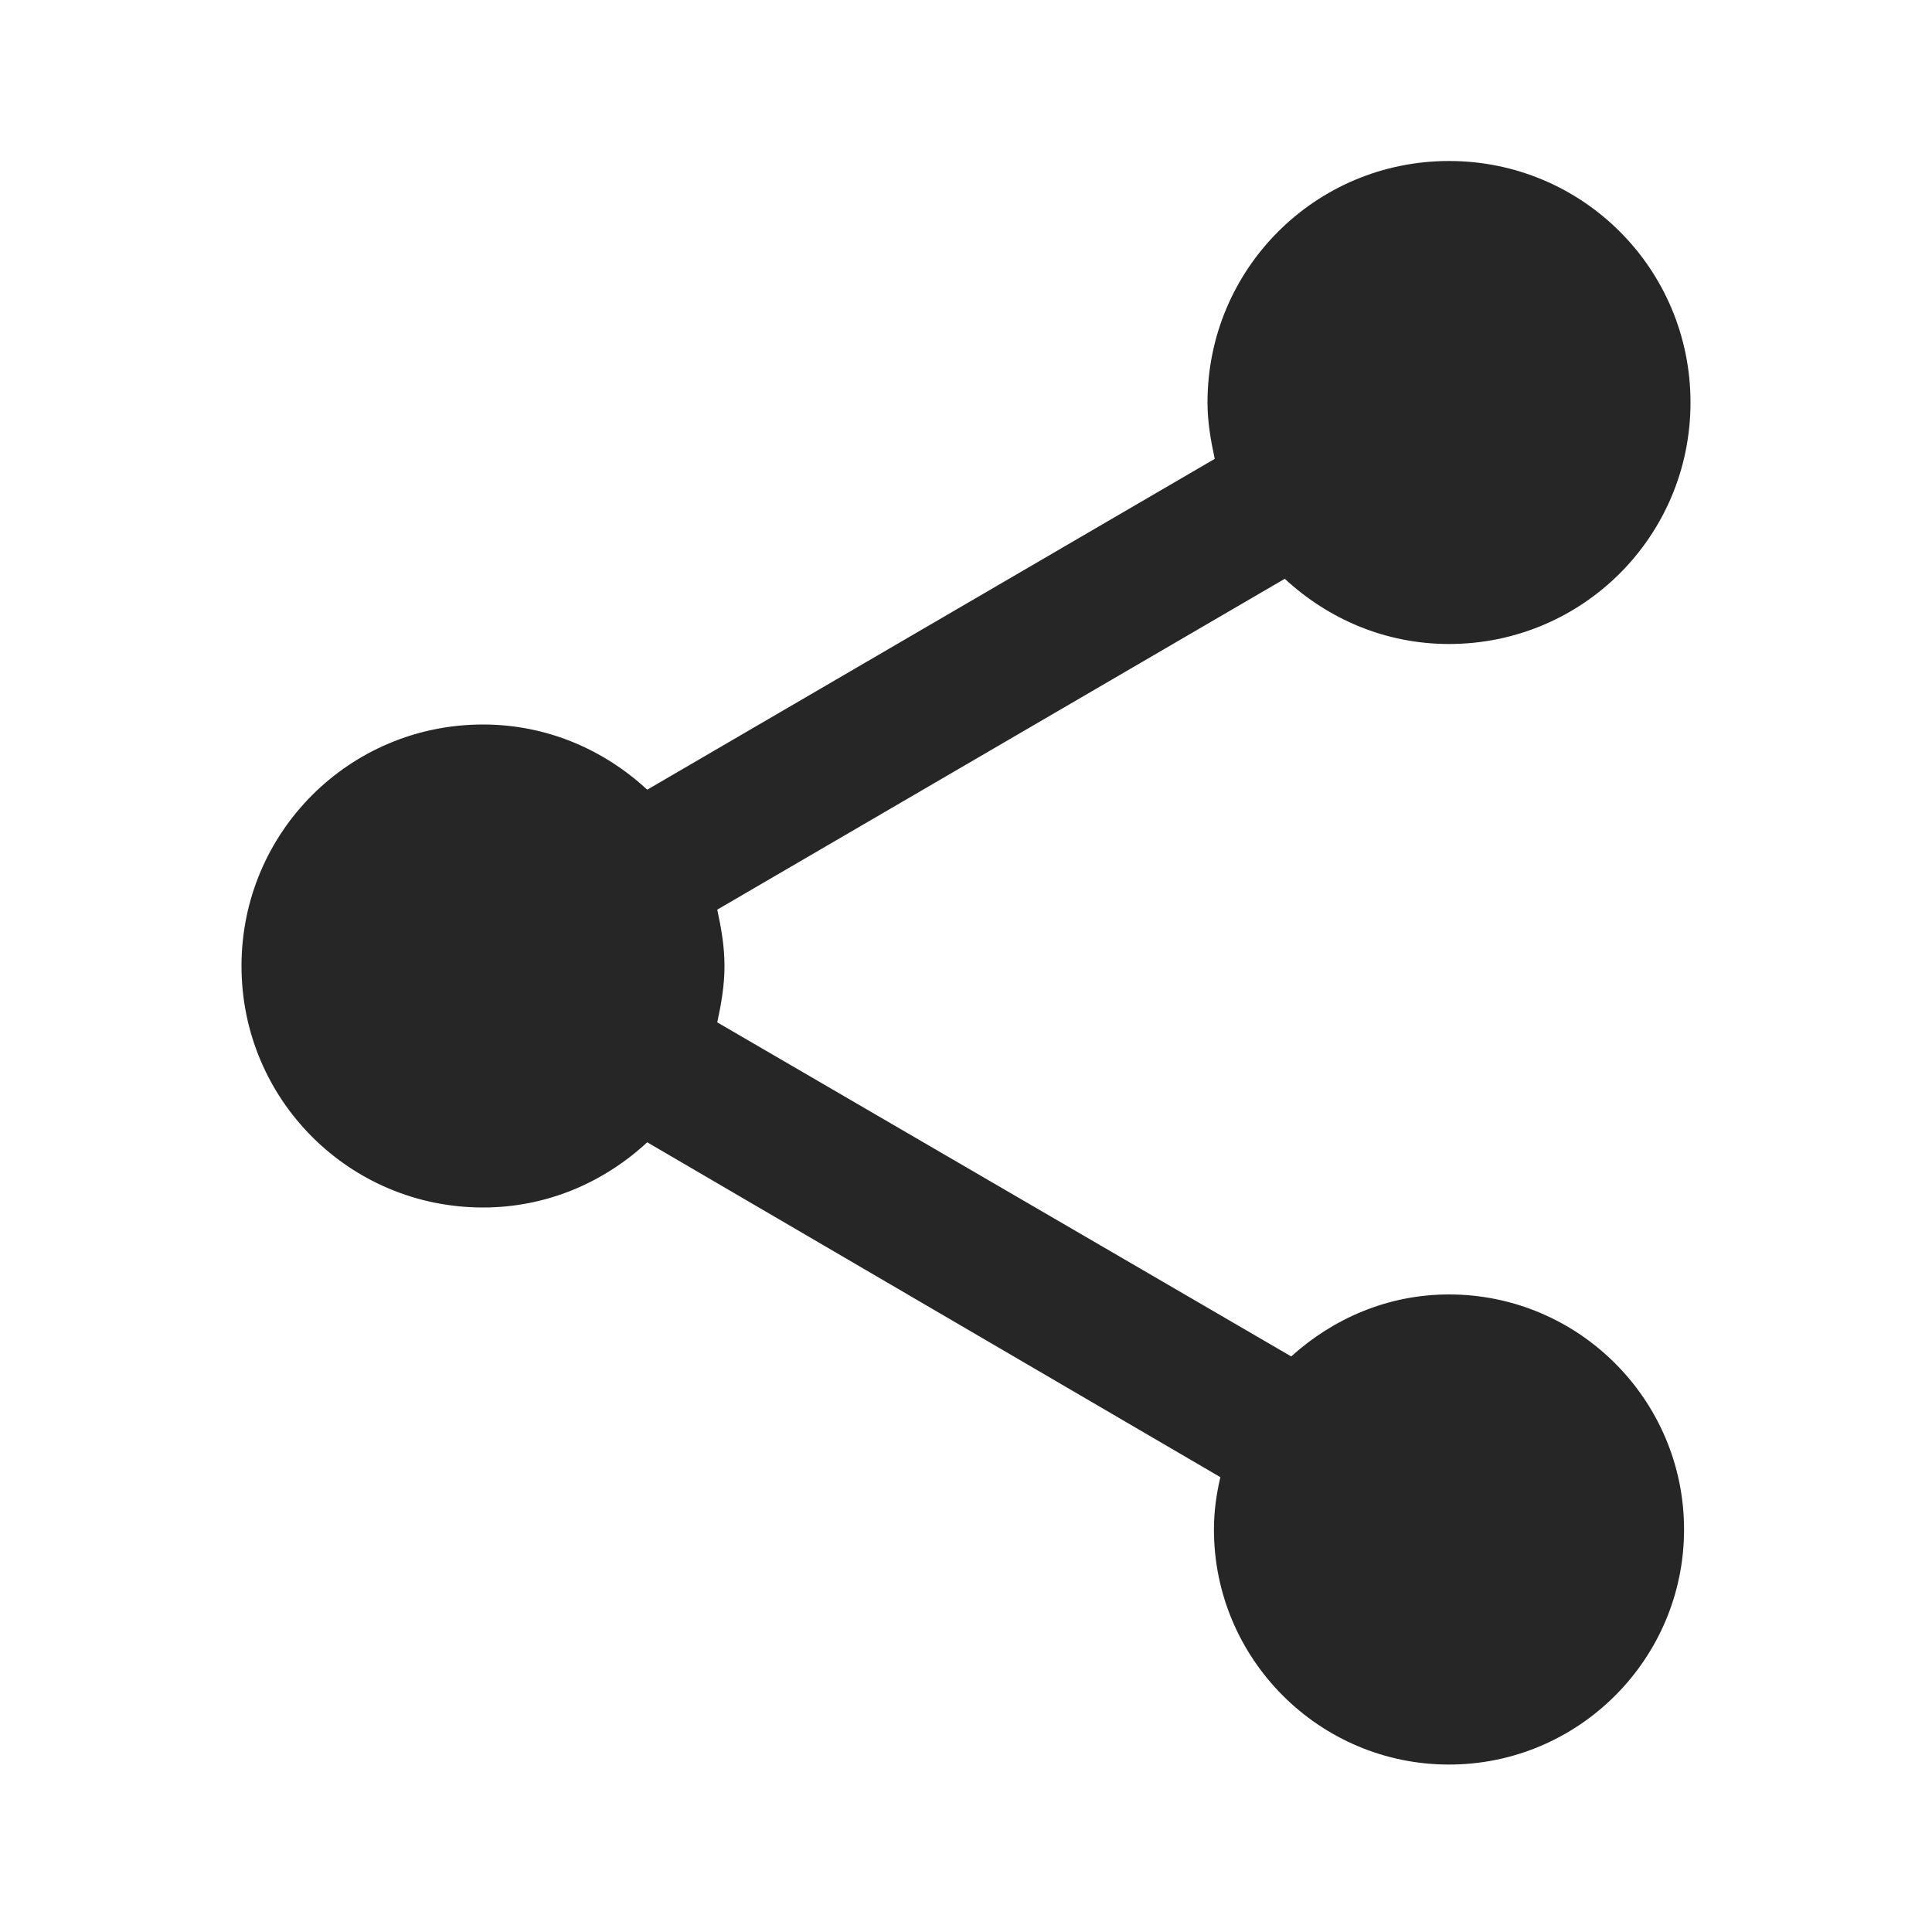
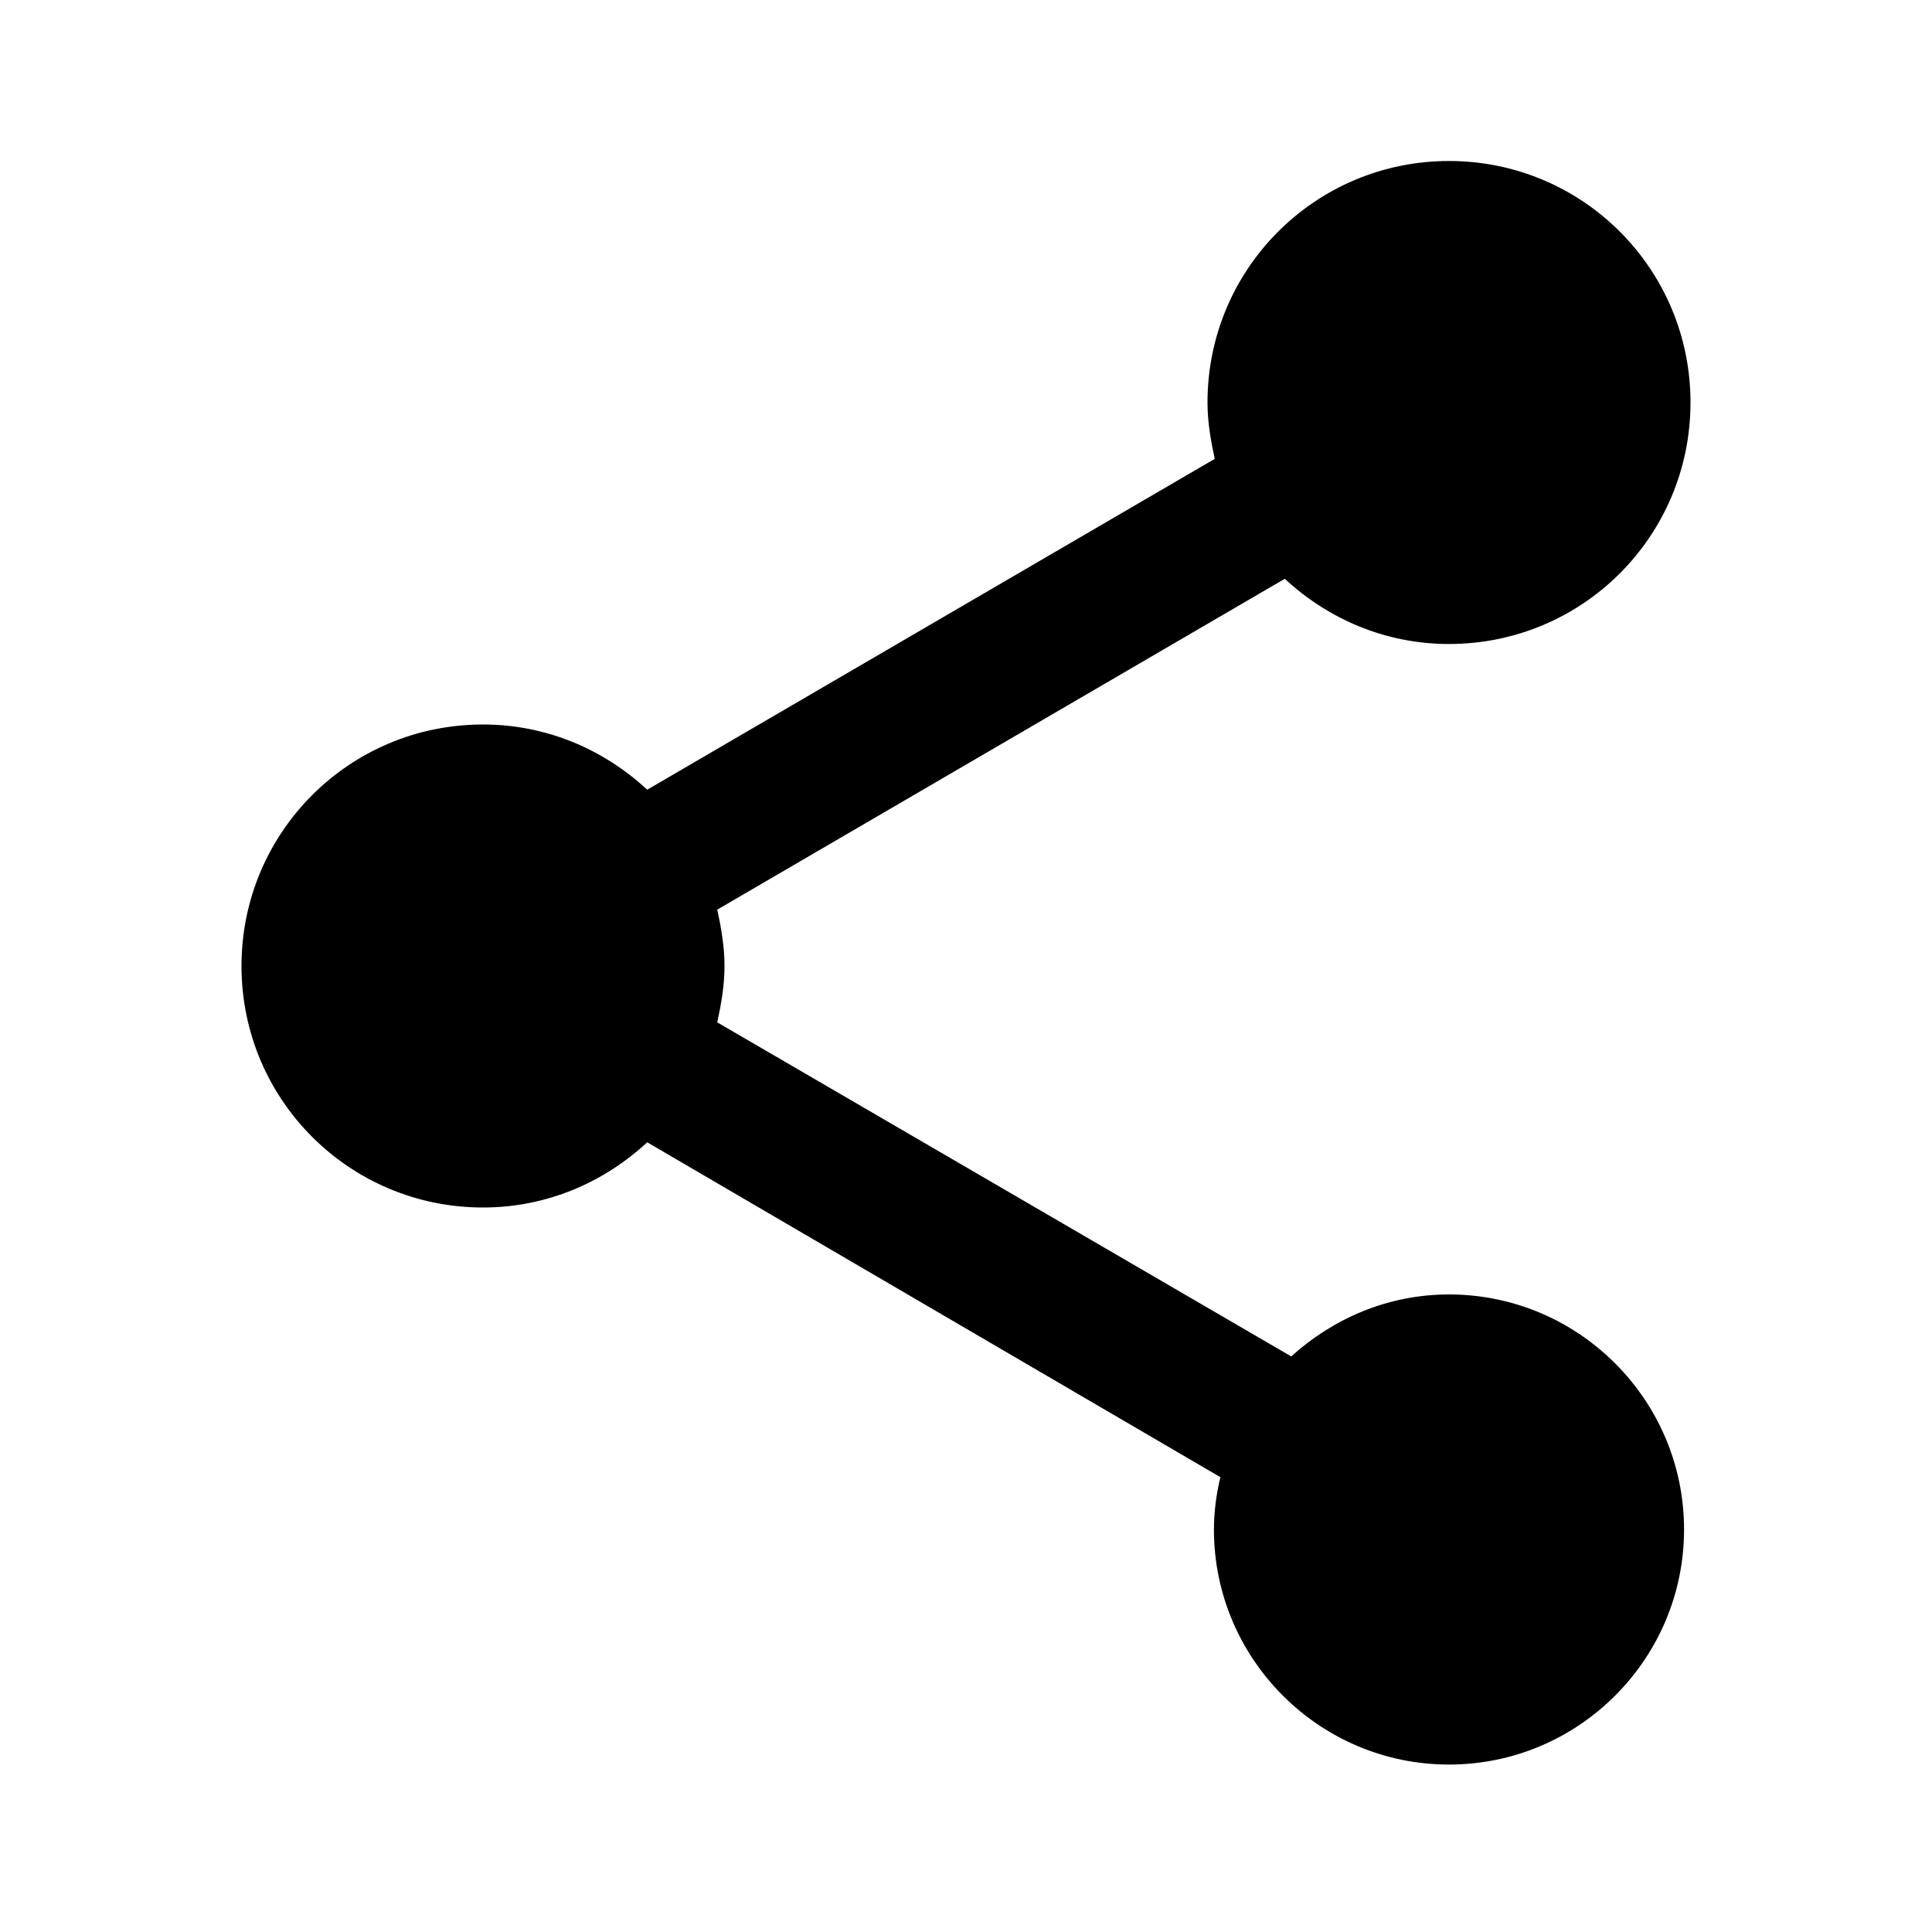
- <svg xmlns="http://www.w3.org/2000/svg" height="24px" viewBox="0 0 24 24" width="24px" fill="#262626">
+ <svg xmlns="http://www.w3.org/2000/svg" height="100%" viewBox="0 0 24 24" width="100%" fill="currentColor">
  <path d="M0 0h24v24H0z" fill="none" />
  <path d="M18 16.08c-.76 0-1.44.3-1.96.77L8.91 12.7c.05-.23.09-.46.09-.7s-.04-.47-.09-.7l7.05-4.11c.54.5 1.25.81 2.04.81 1.66 0 3-1.34 3-3s-1.34-3-3-3-3 1.34-3 3c0 .24.04.47.09.7L8.04 9.81C7.5 9.31 6.79 9 6 9c-1.66 0-3 1.34-3 3s1.34 3 3 3c.79 0 1.5-.31 2.04-.81l7.12 4.16c-.05.21-.08.43-.08.65 0 1.61 1.31 2.92 2.92 2.92 1.61 0 2.92-1.31 2.92-2.92s-1.31-2.92-2.92-2.92z" />
</svg>
